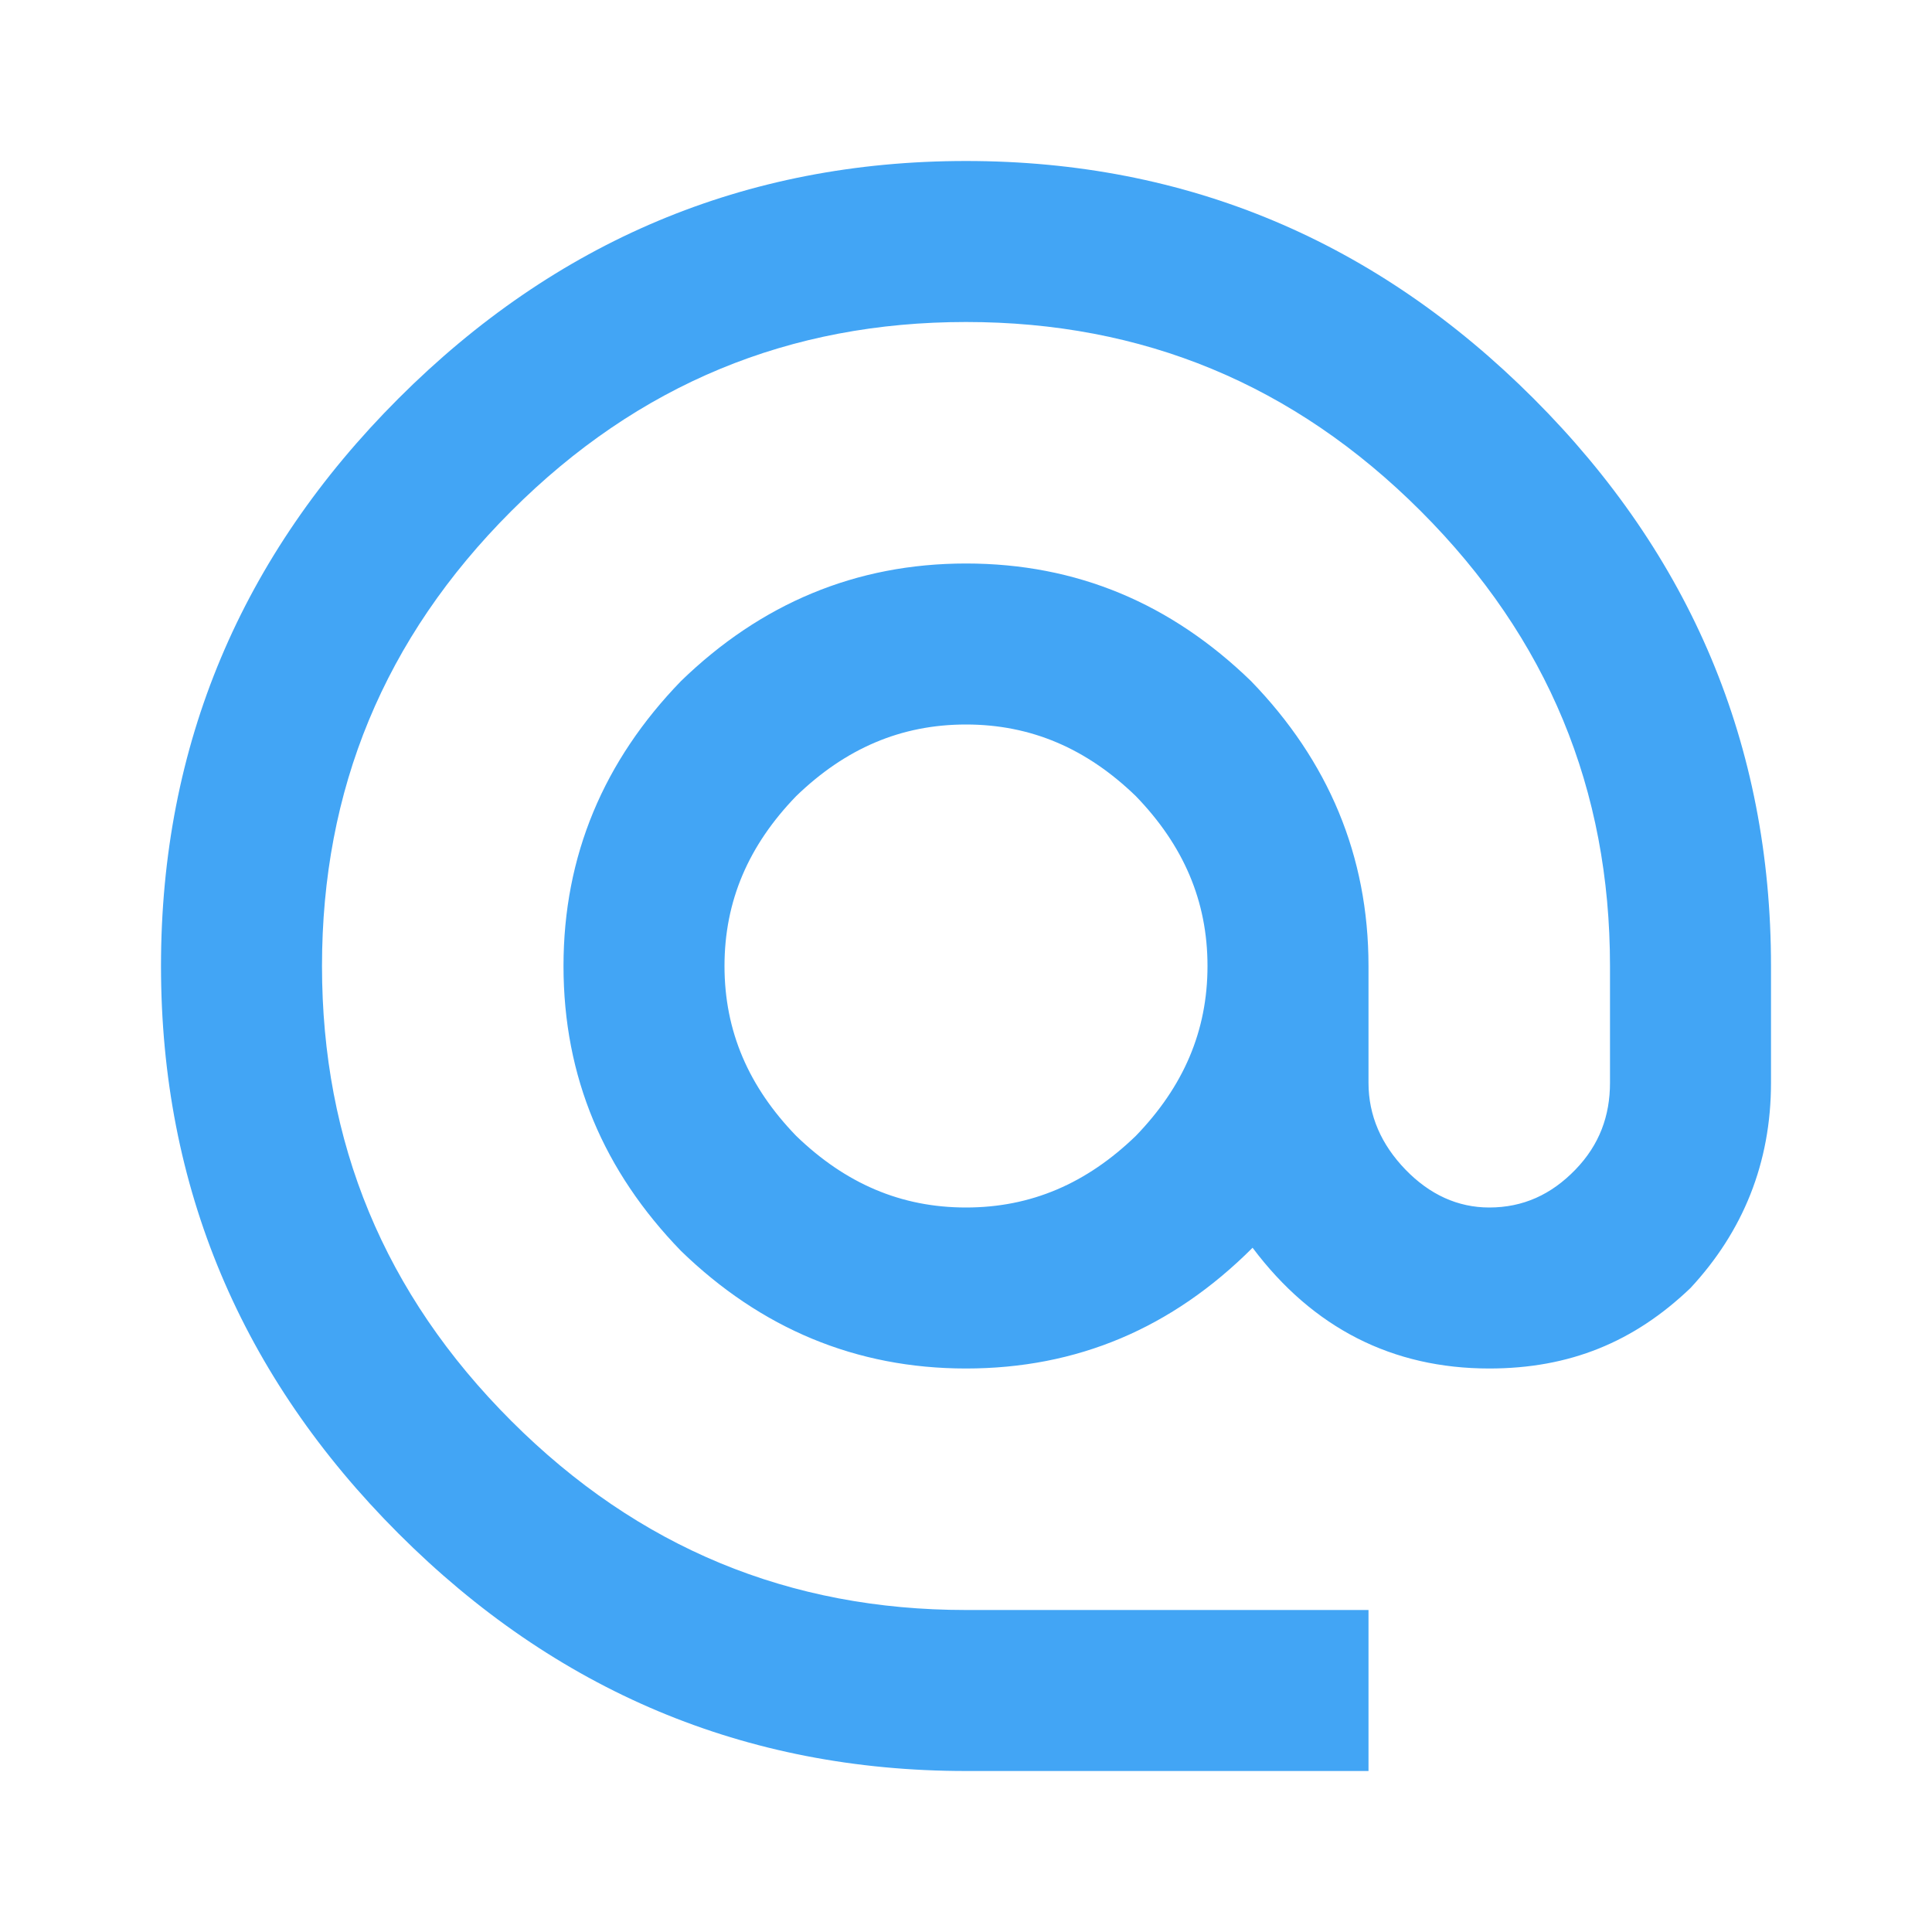
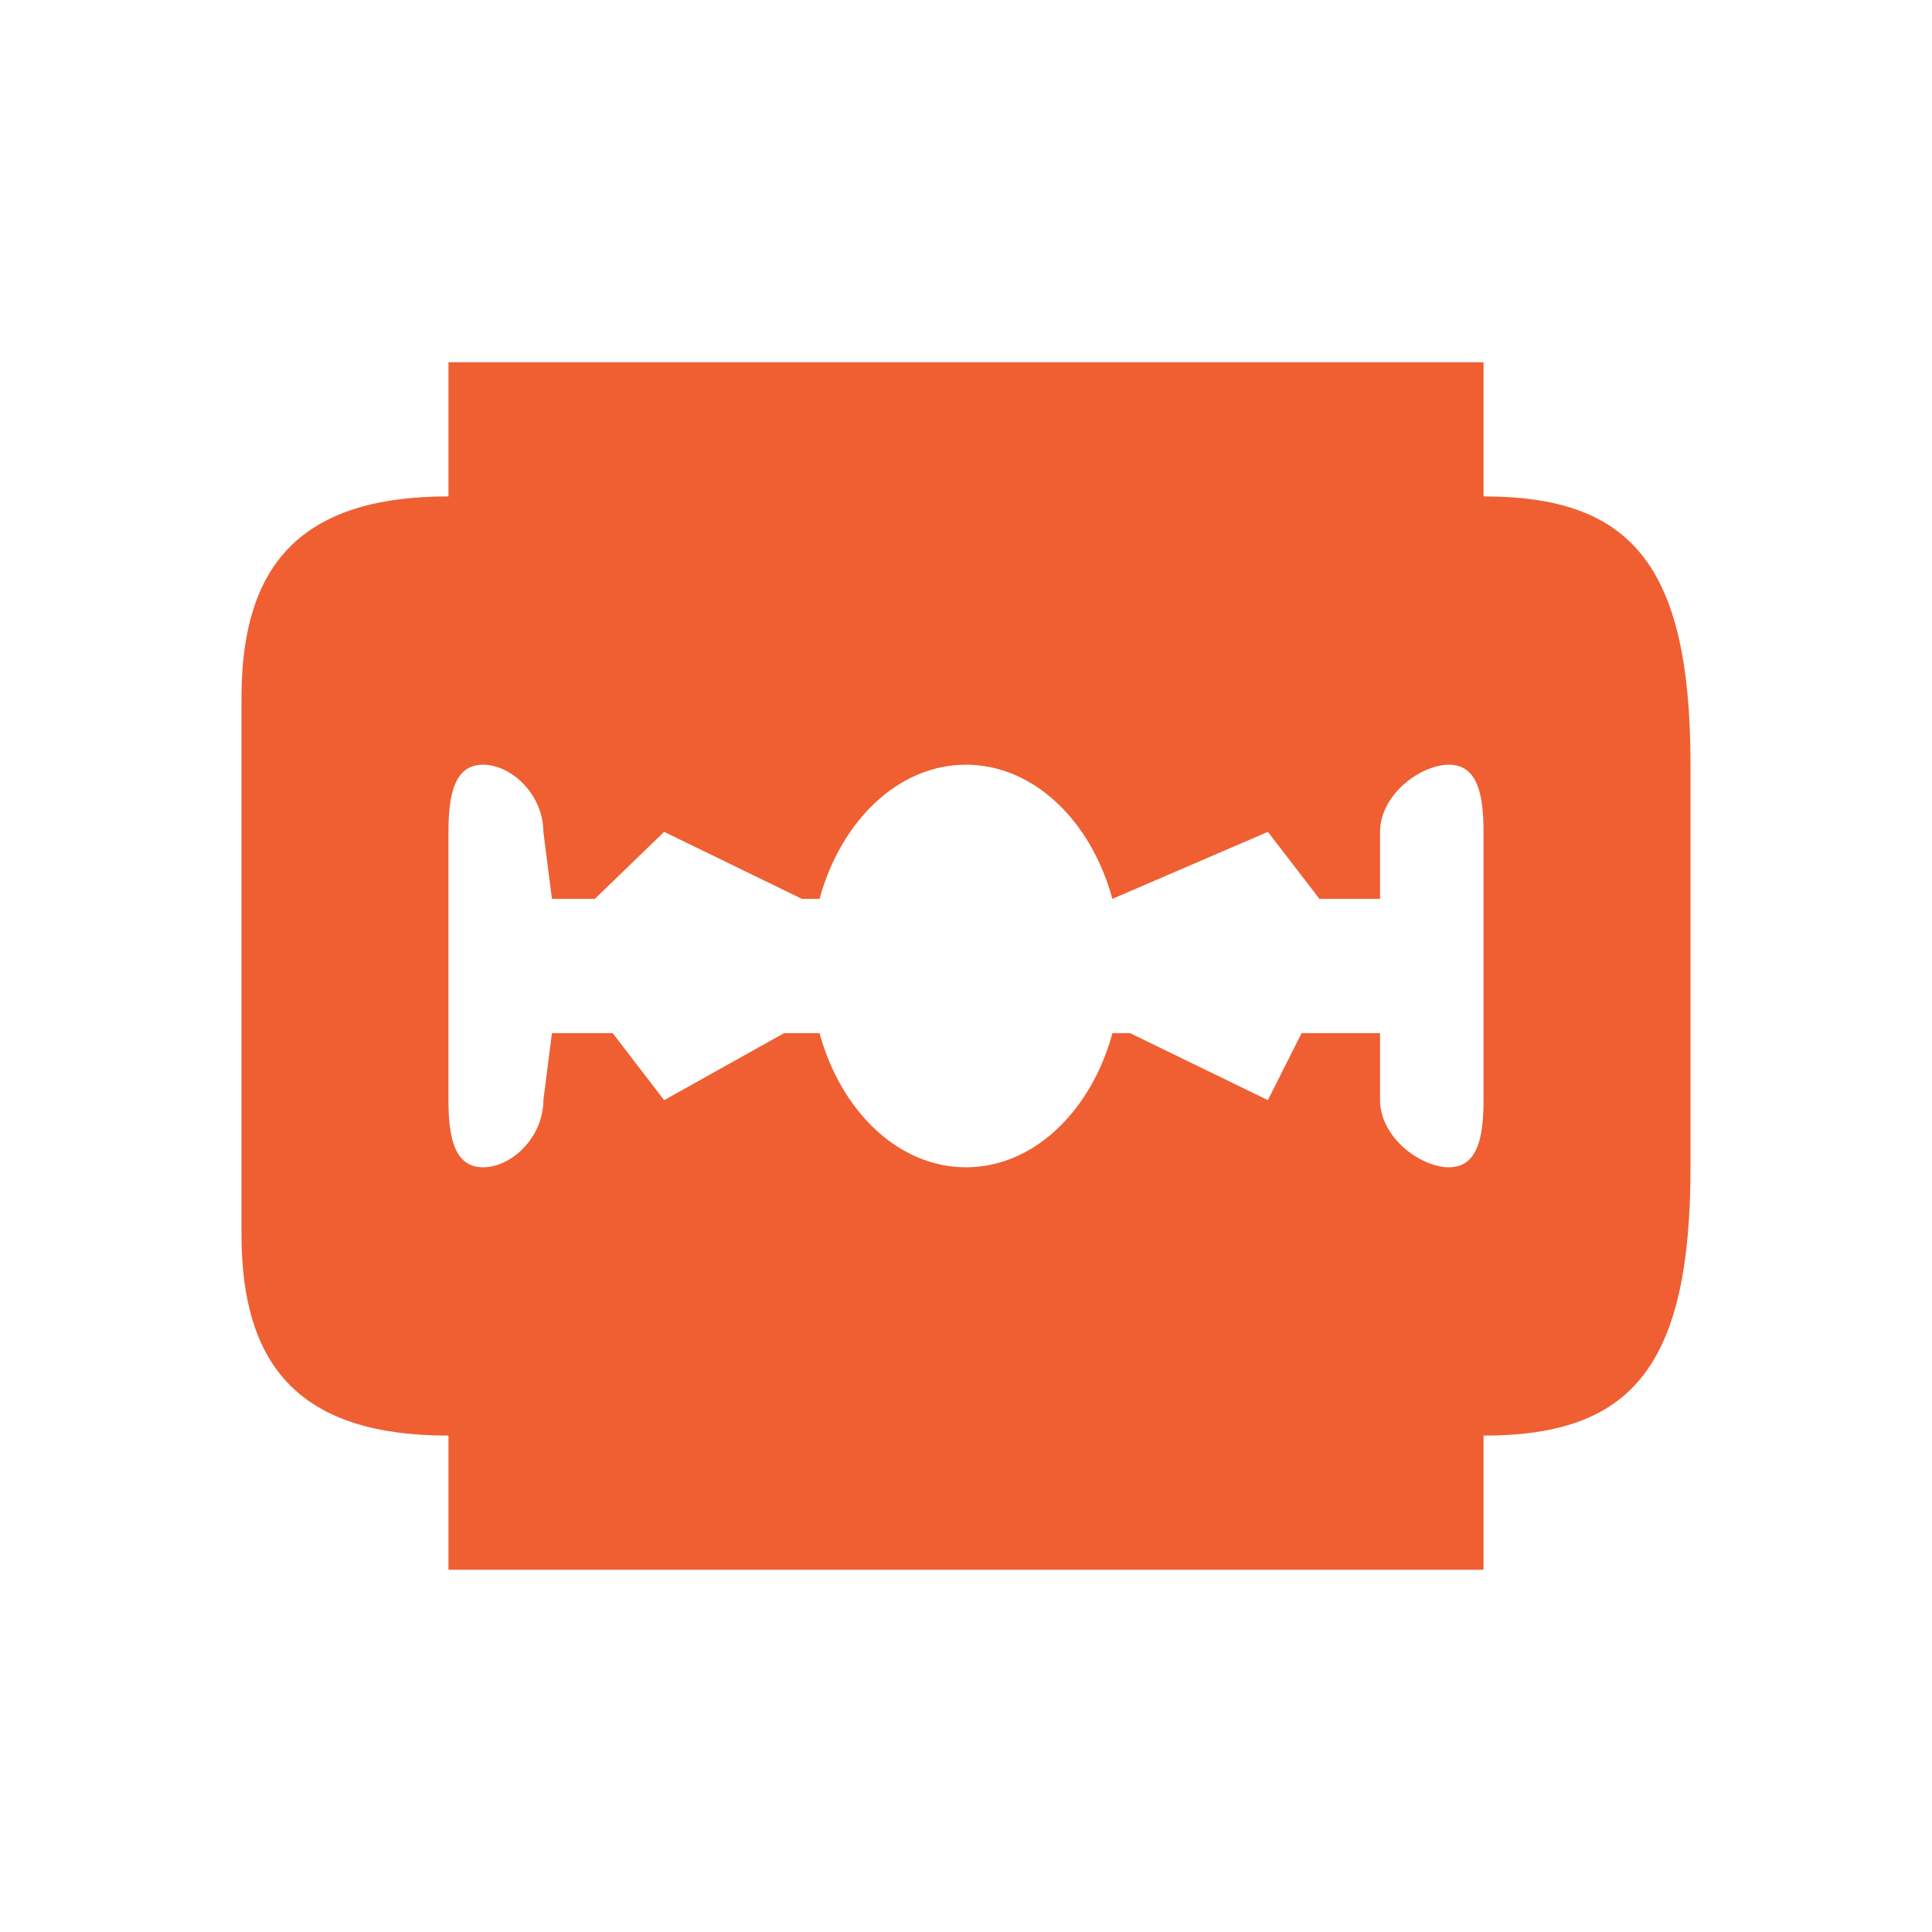
- <svg xmlns="http://www.w3.org/2000/svg" viewBox="0 0 24 24">
-   <path d="M12 15c.81 0 1.5-.3 2.11-.89.59-.61.89-1.3.89-2.11s-.3-1.5-.89-2.11C13.5 9.3 12.81 9 12 9s-1.5.3-2.11.89C9.3 10.5 9 11.19 9 12s.3 1.5.89 2.11c.61.59 1.3.89 2.11.89m0-13c2.75 0 5.1 1 7.05 2.95S22 9.25 22 12v1.45c0 1-.35 1.85-1 2.55-.7.67-1.5 1-2.5 1-1.2 0-2.19-.5-2.94-1.5-1 1-2.18 1.5-3.56 1.5-1.37 0-2.55-.5-3.54-1.46C7.5 14.55 7 13.38 7 12c0-1.37.5-2.55 1.46-3.54C9.45 7.5 10.63 7 12 7c1.38 0 2.55.5 3.54 1.46C16.5 9.45 17 10.63 17 12v1.45c0 .41.16.77.46 1.08s.65.47 1.04.47c.42 0 .77-.16 1.07-.47s.43-.67.43-1.08V12c0-2.19-.77-4.07-2.35-5.65S14.19 4 12 4s-4.07.77-5.65 2.35S4 9.81 4 12s.77 4.07 2.35 5.65S9.81 20 12 20h5v2h-5c-2.75 0-5.1-1-7.05-2.95S2 14.75 2 12s1-5.1 2.95-7.05S9.25 2 12 2z" style="fill:#42a5f5" />
+ <svg xmlns="http://www.w3.org/2000/svg" width="16" height="16" viewBox="0 0 16 16" fill="none">
+   <path fill-rule="evenodd" clip-rule="evenodd" d="M3.714 4.111C3.714 3.497 3.714 3.633 3.714 3H12.286C12.286 3.556 12.286 3.497 12.286 4.111C13.5 4.111 14 4.667 14 6.333V9.667C14 11.333 13.5 11.889 12.286 11.889C12.286 12.502 12.286 12.444 12.286 13H3.714C3.714 12.444 3.714 12.502 3.714 11.889C2.5 11.889 2 11.333 2 10.222V5.778C2 4.667 2.5 4.111 3.714 4.111ZM3.714 9.111C3.714 9.418 3.763 9.667 4 9.667C4.237 9.667 4.5 9.418 4.5 9.111L4.571 8.556H5.074L5.5 9.111L6.494 8.556H6.787C6.964 9.203 7.44 9.667 8 9.667C8.56 9.667 9.036 9.203 9.213 8.556H9.359L10.5 9.111L10.779 8.556H11.429V9.111C11.429 9.418 11.763 9.667 12 9.667C12.237 9.667 12.286 9.418 12.286 9.111V6.889C12.286 6.582 12.237 6.333 12 6.333C11.763 6.333 11.429 6.582 11.429 6.889V7.444H10.927L10.5 6.889L9.212 7.444C9.036 6.797 8.56 6.333 8 6.333C7.44 6.333 6.964 6.797 6.787 7.444H6.641L5.5 6.889L4.926 7.444H4.571L4.5 6.889C4.5 6.582 4.237 6.333 4 6.333C3.763 6.333 3.714 6.582 3.714 6.889V9.111Z" fill="#EF5F32" />
</svg>
